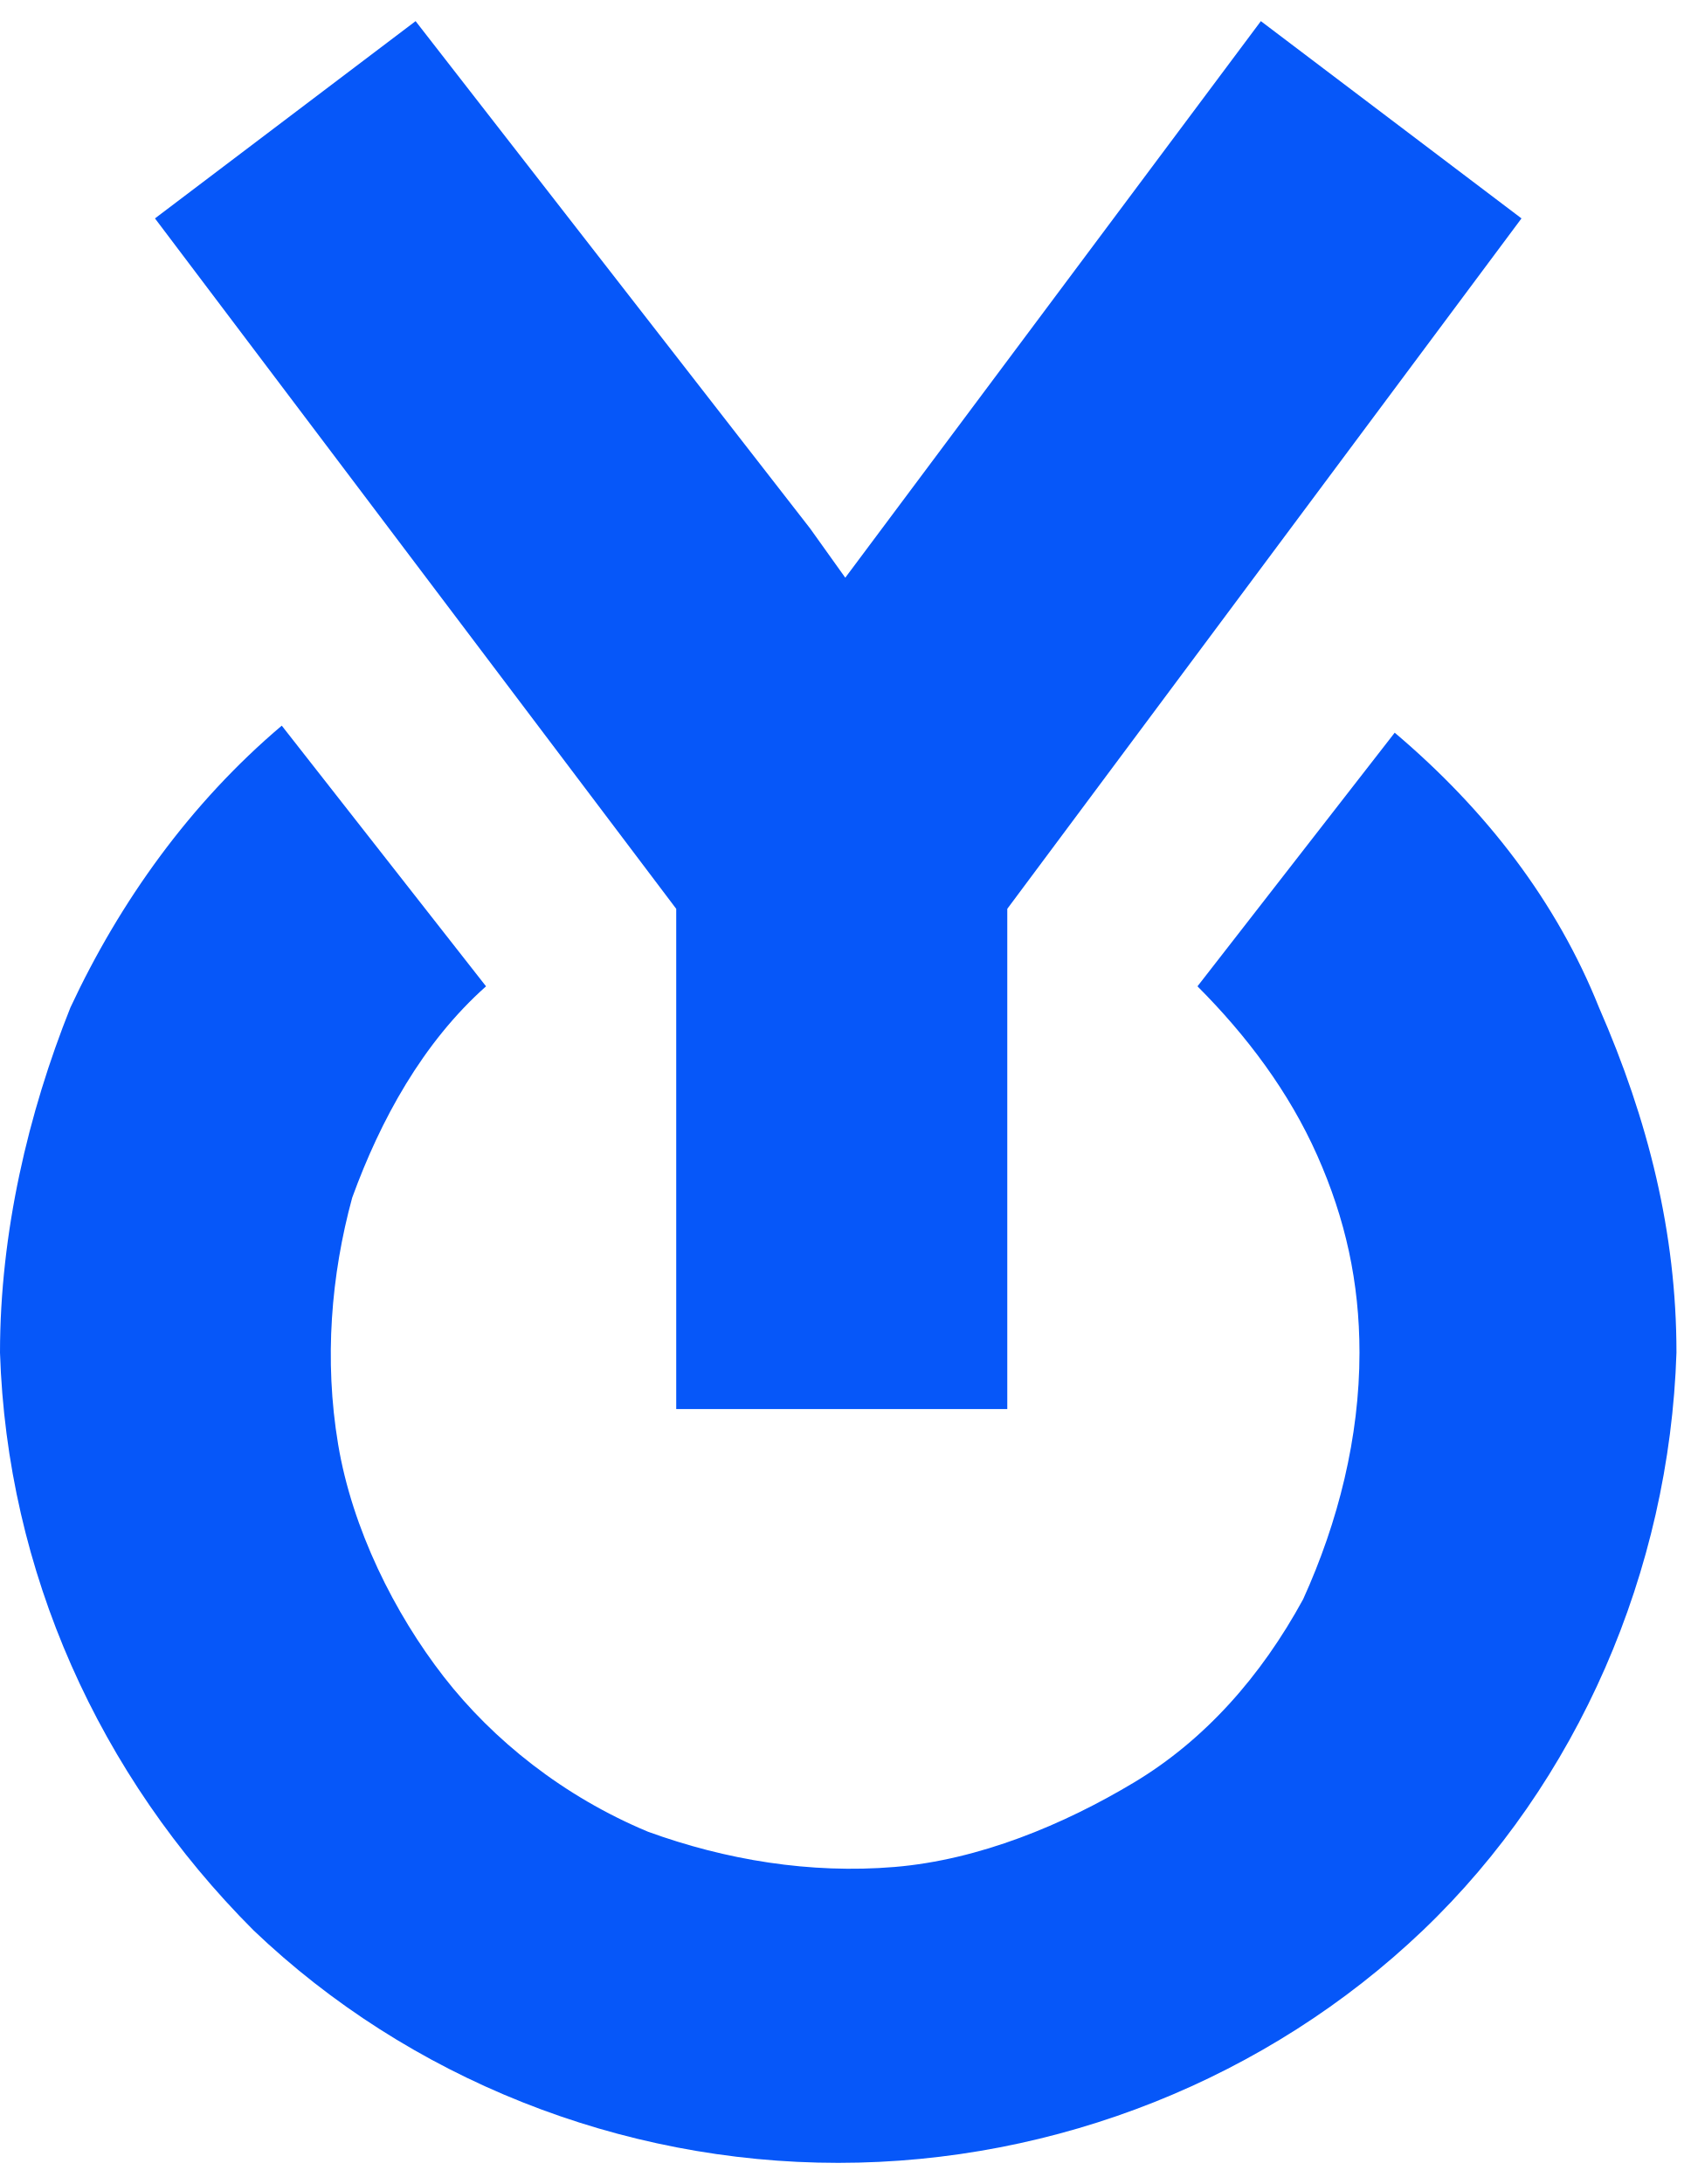
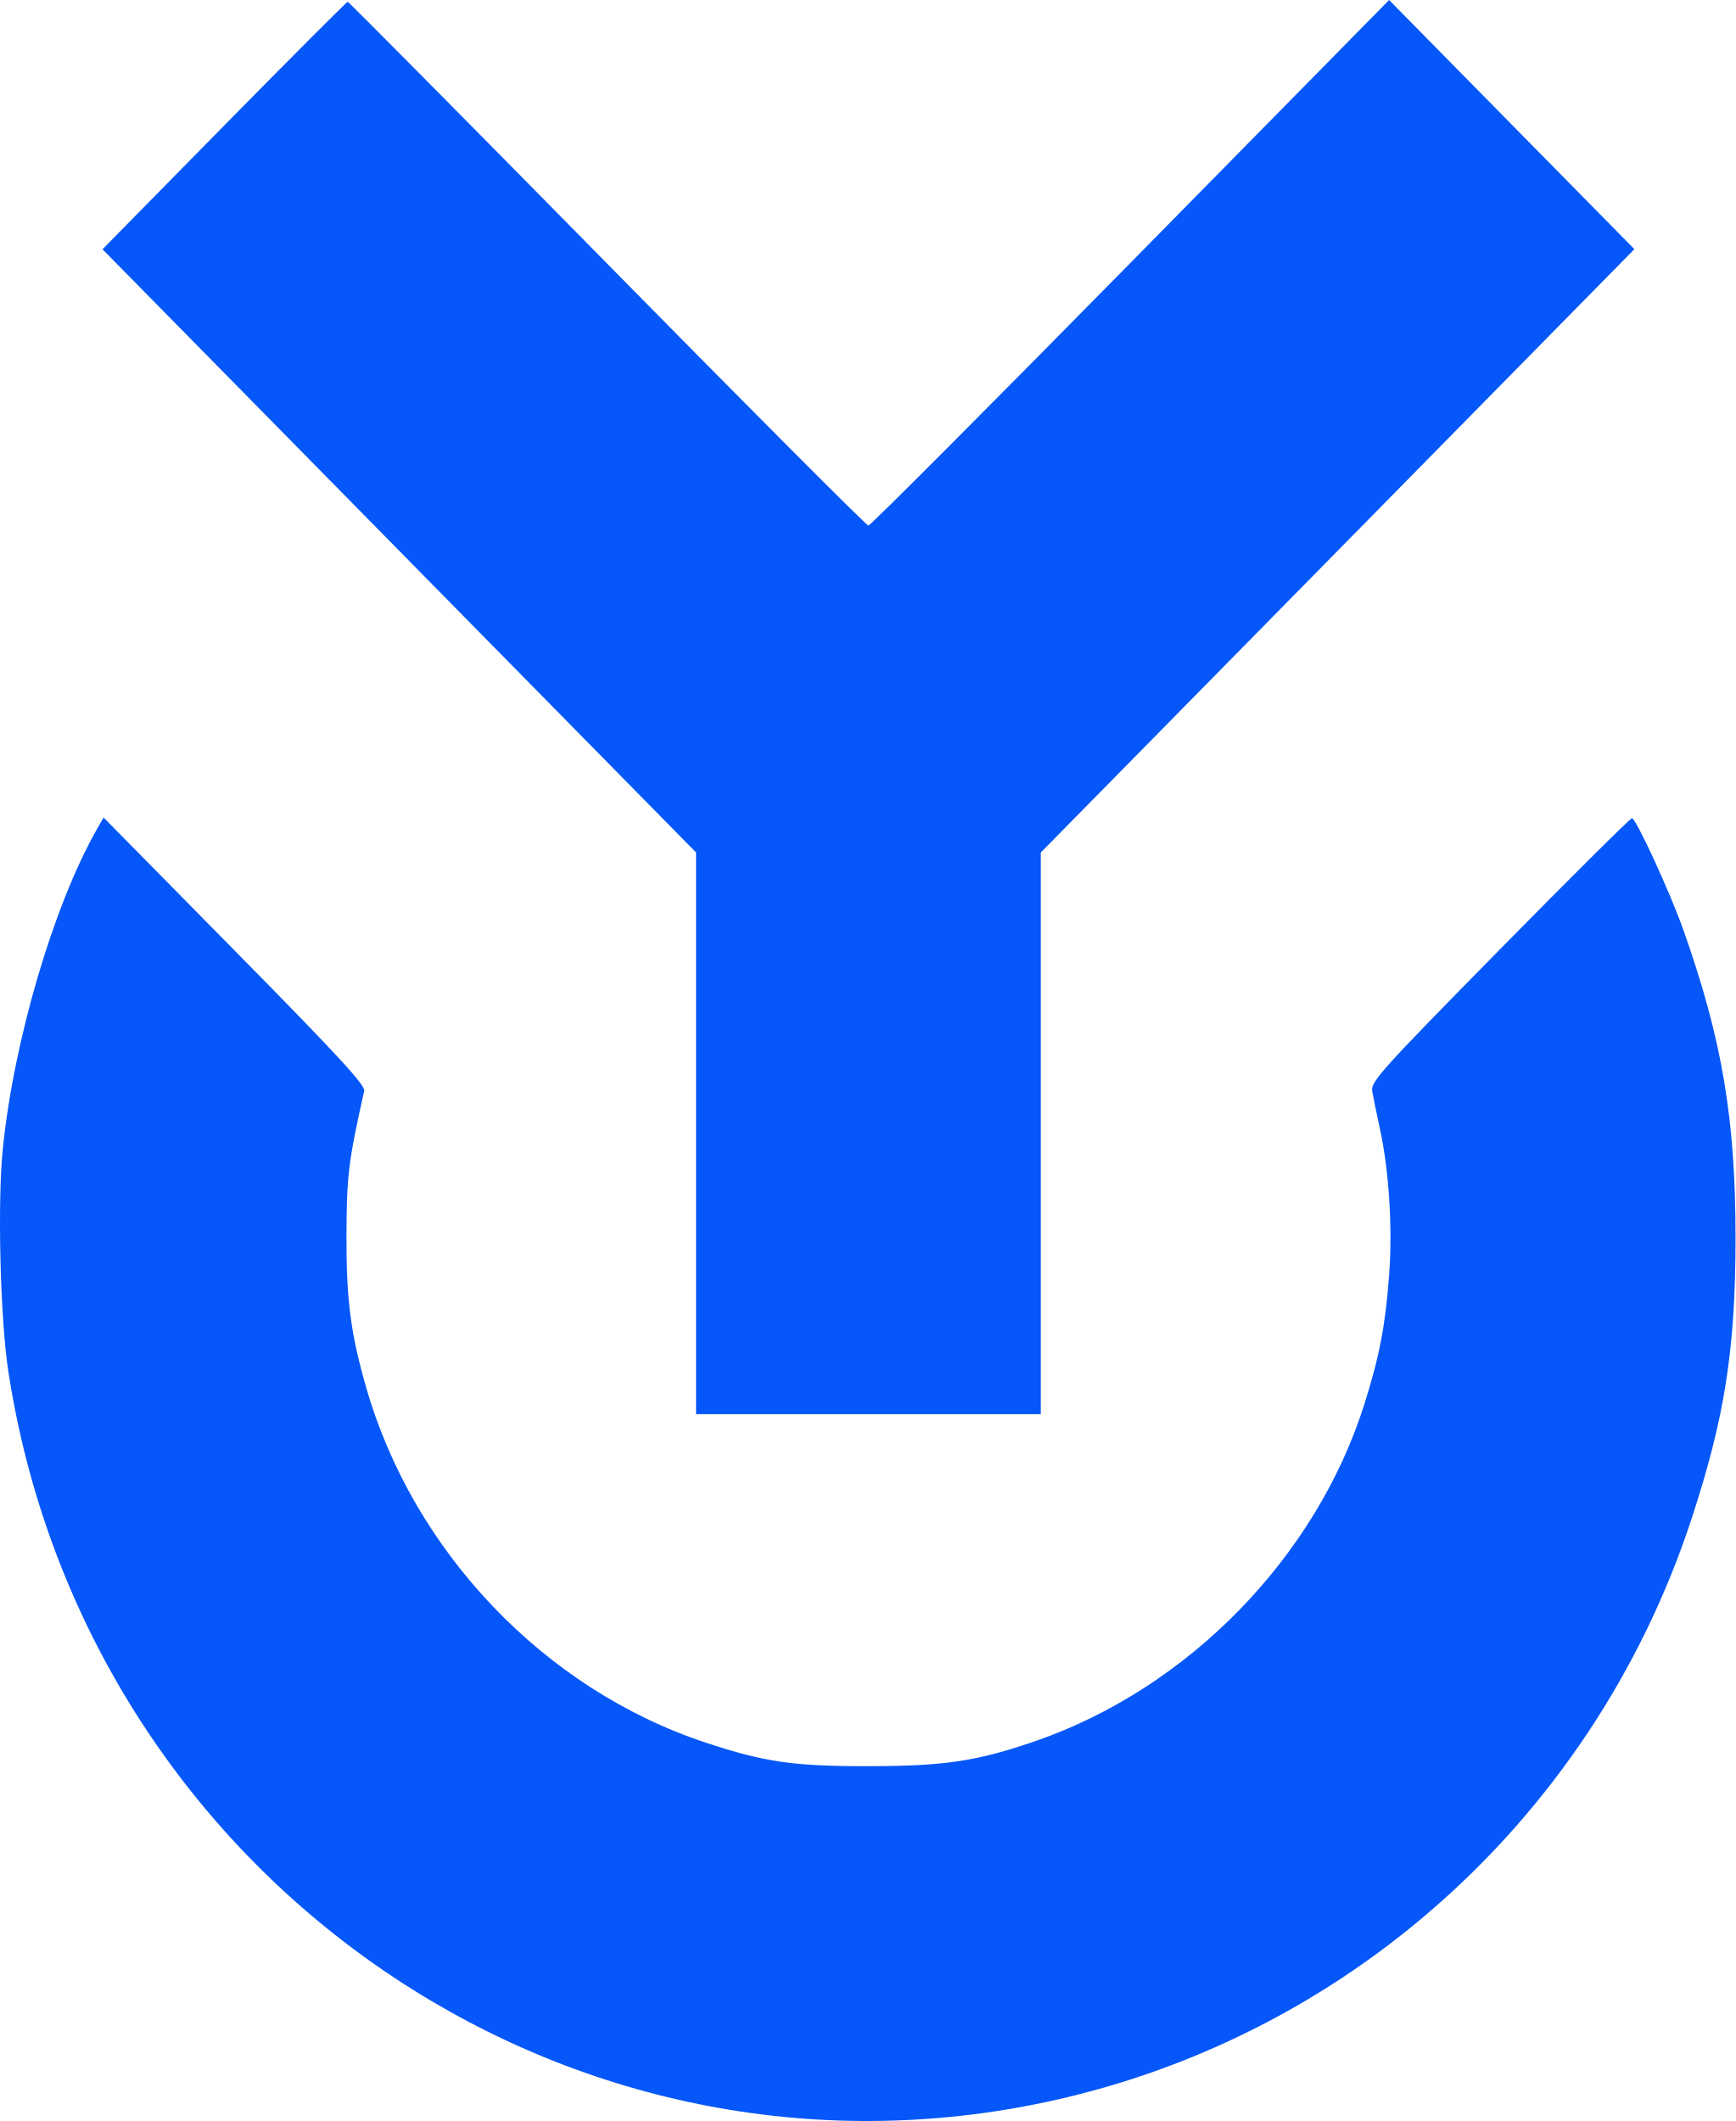
- <svg xmlns="http://www.w3.org/2000/svg" version="1.1" x="0px" y="0px" viewBox="0 0 24 31" style="enable-background:new 0 0 24 31;" xml:space="preserve">
-   <path fill="#0657F9" d="M9.6,20h4.7v-7.1l7.3-9.8l-3.7-2.8L12,8.2l-0.5-0.7L5.9,0.3L2.2,3.1l7.4,9.8V20z" />
-   <path fill="#0657F9" d="M19.8,10.4L17,14c0.7,0.7,1.3,1.5,1.7,2.4c0.4,0.9,0.6,1.8,0.6,2.8c0,1.2-0.3,2.4-0.8,3.5  c-0.6,1.1-1.4,2-2.4,2.6s-2.2,1.1-3.4,1.2c-1.2,0.1-2.4-0.1-3.5-0.5C8,25.5,7,24.7,6.3,23.8S5,21.7,4.8,20.5C4.6,19.3,4.7,18.1,5,17  c0.4-1.1,1-2.2,1.9-3l-2.9-3.7c-1.3,1.1-2.3,2.5-3,4C0.4,15.8,0,17.5,0,19.2c0.1,3.1,1.4,6,3.6,8.2c2.2,2.1,5.2,3.3,8.3,3.3  c3.1,0,6.1-1.2,8.3-3.3c2.2-2.1,3.5-5.1,3.6-8.2c0-1.7-0.4-3.3-1.1-4.9C22.1,12.8,21.1,11.5,19.8,10.4z" />
+ <svg xmlns="http://www.w3.org/2000/svg" width="36" height="44" viewBox="0 0 36 44" fill="none">
+   <path fill-rule="evenodd" clip-rule="evenodd" d="M4.65 2.604L2.126 5.171L8.282 11.427L14.438 17.684V23.511V29.337H18.014H21.589V23.511V17.685L27.746 11.427L33.902 5.169L31.358 2.585L28.814 0L23.451 5.451C20.501 8.45 18.054 10.903 18.013 10.903C17.973 10.903 15.534 8.458 12.595 5.47C9.655 2.482 7.233 0.037 7.212 0.037C7.192 0.037 6.039 1.192 4.65 2.604ZM2.006 17.209C1.11 18.786 0.285 21.592 0.058 23.834C-0.055 24.94 0.005 27.354 0.171 28.438C1.724 38.584 11.153 45.48 21.076 43.728C27.617 42.573 32.996 37.882 35.087 31.51C35.775 29.413 35.998 27.995 36 25.703C36.002 23.221 35.724 21.572 34.92 19.296C34.644 18.515 33.934 16.973 33.851 16.973C33.818 16.973 32.583 18.2 31.108 19.699C28.628 22.221 28.429 22.442 28.464 22.64C28.484 22.759 28.555 23.102 28.621 23.404C28.813 24.282 28.888 25.469 28.814 26.459C28.736 27.5 28.613 28.141 28.301 29.128C27.302 32.299 24.655 35.015 21.494 36.113C20.287 36.532 19.61 36.636 18.05 36.639C16.465 36.643 15.868 36.557 14.639 36.151C11.297 35.046 8.573 32.195 7.593 28.775C7.274 27.664 7.182 26.955 7.187 25.628C7.19 24.394 7.229 24.078 7.555 22.63C7.581 22.514 6.989 21.872 4.868 19.72L2.148 16.959L2.006 17.209Z" fill="#0657F9" />
</svg>
